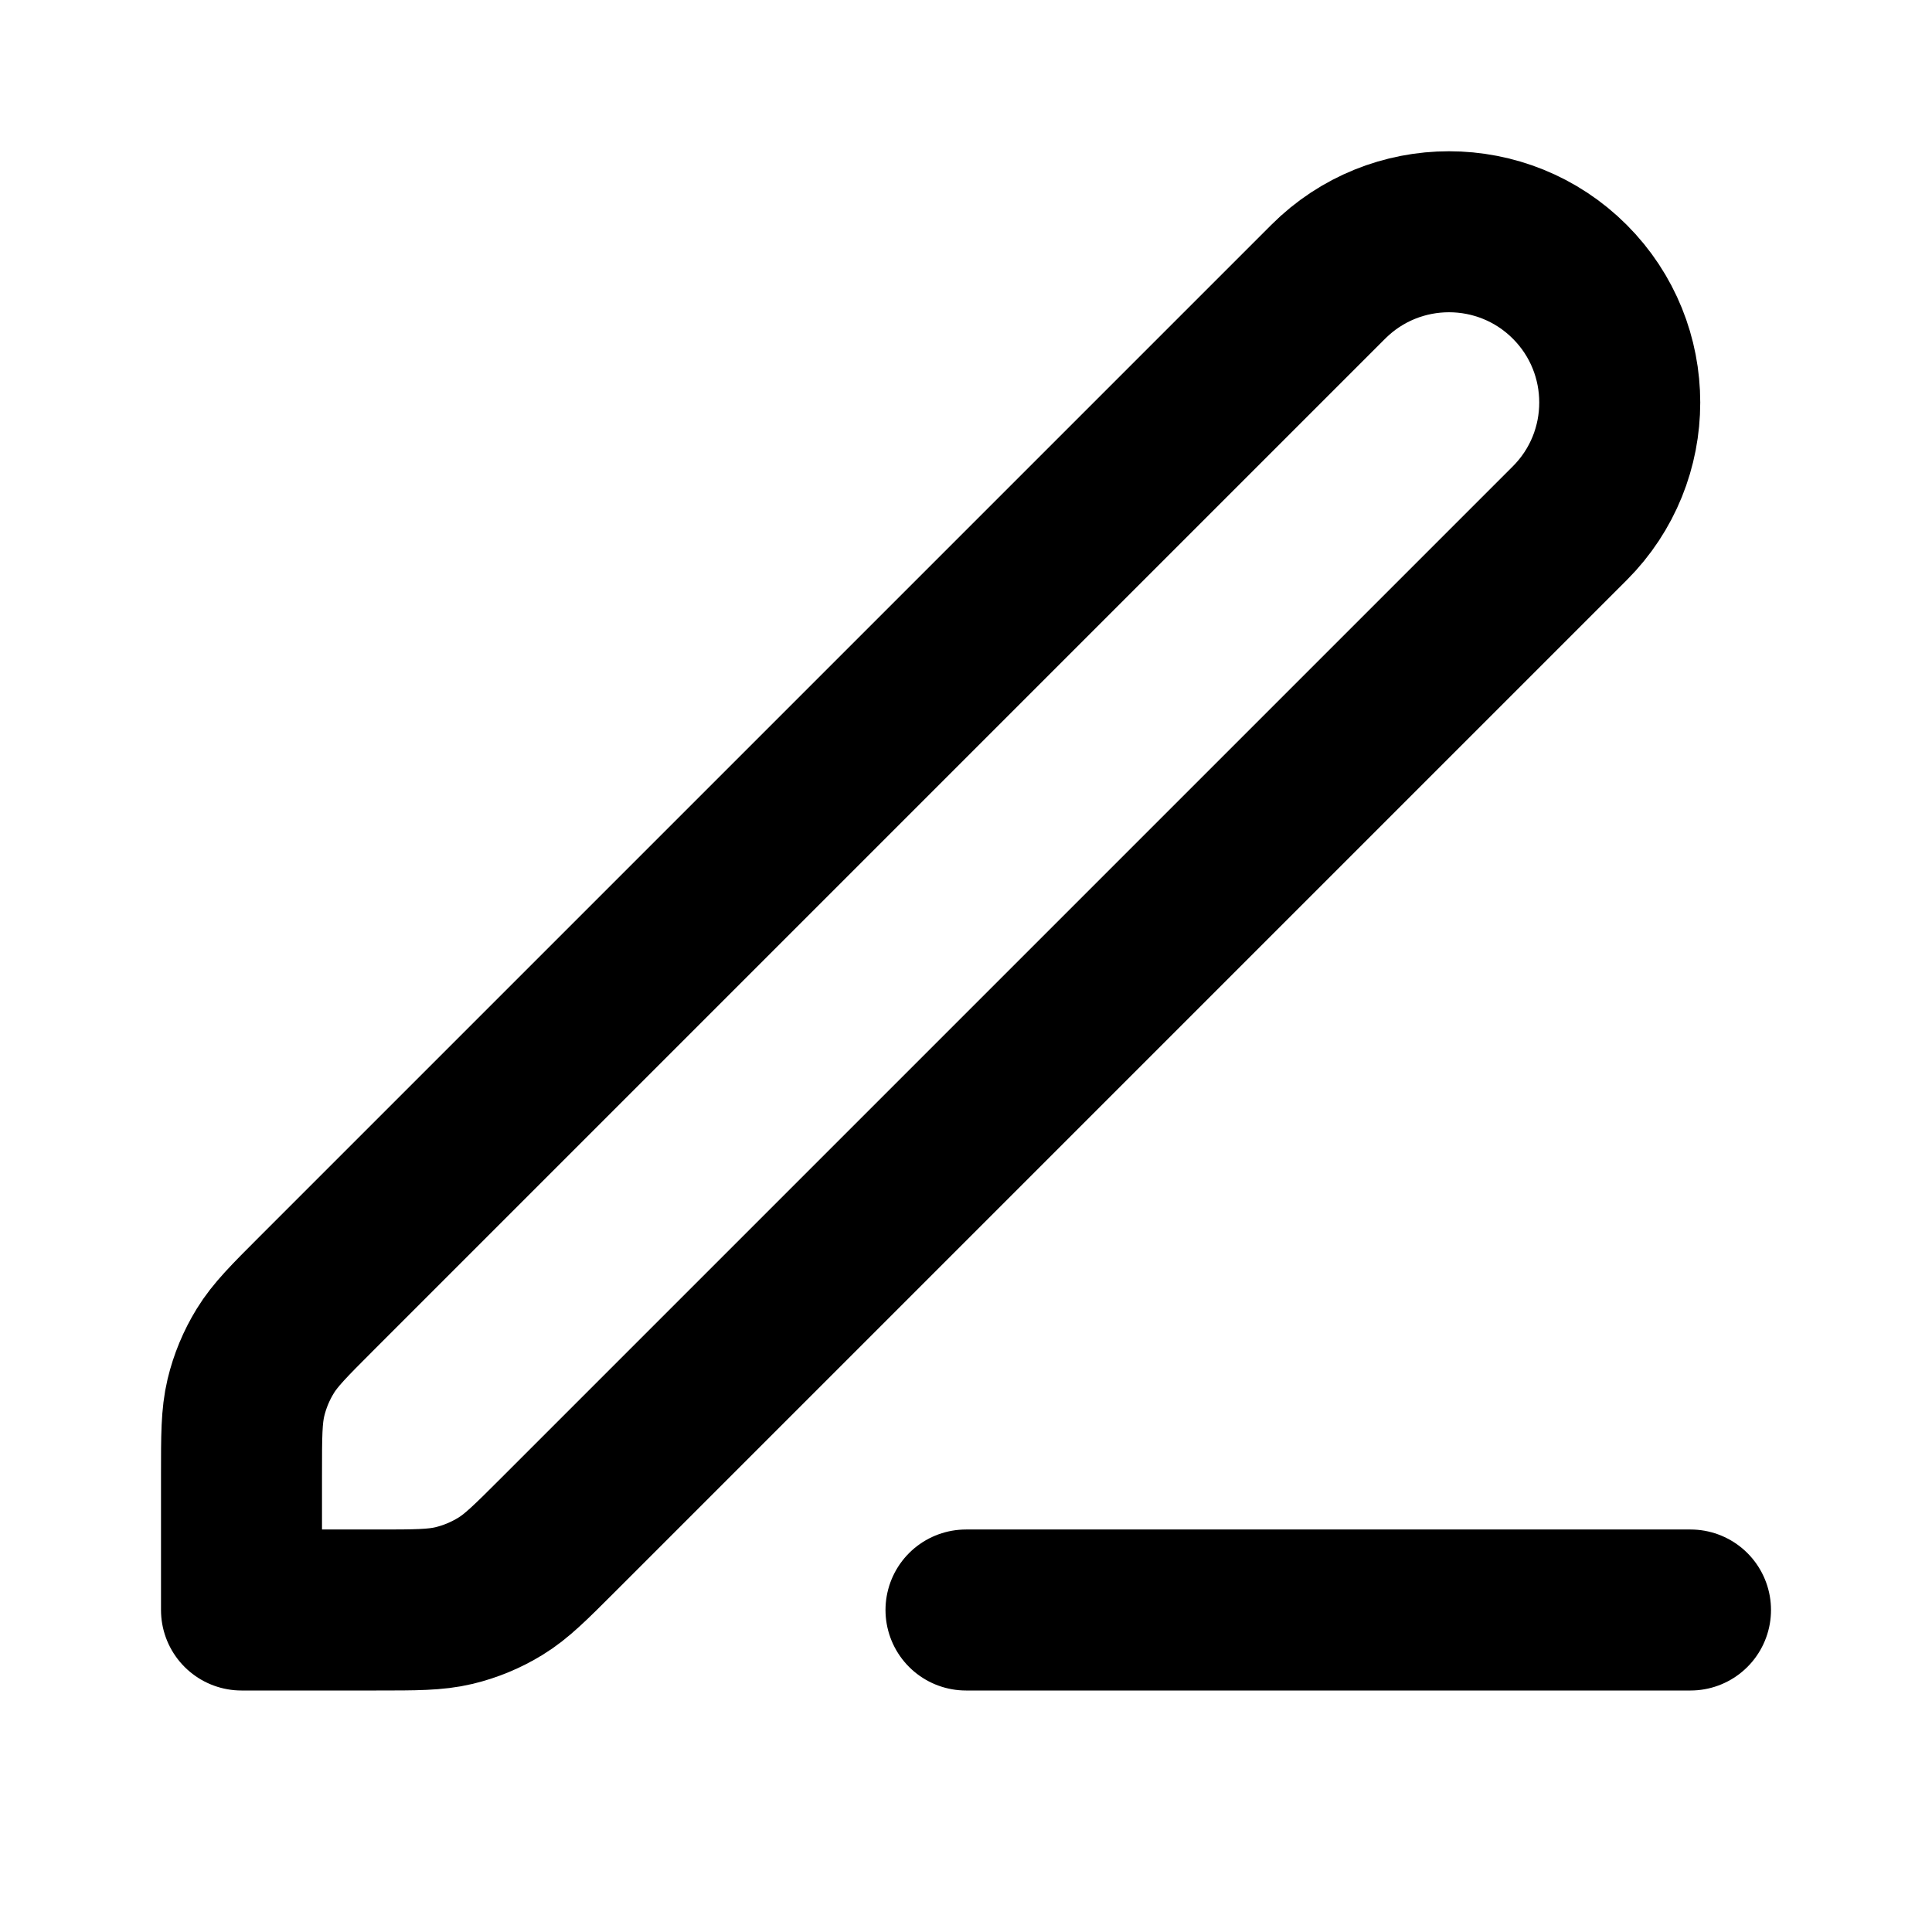
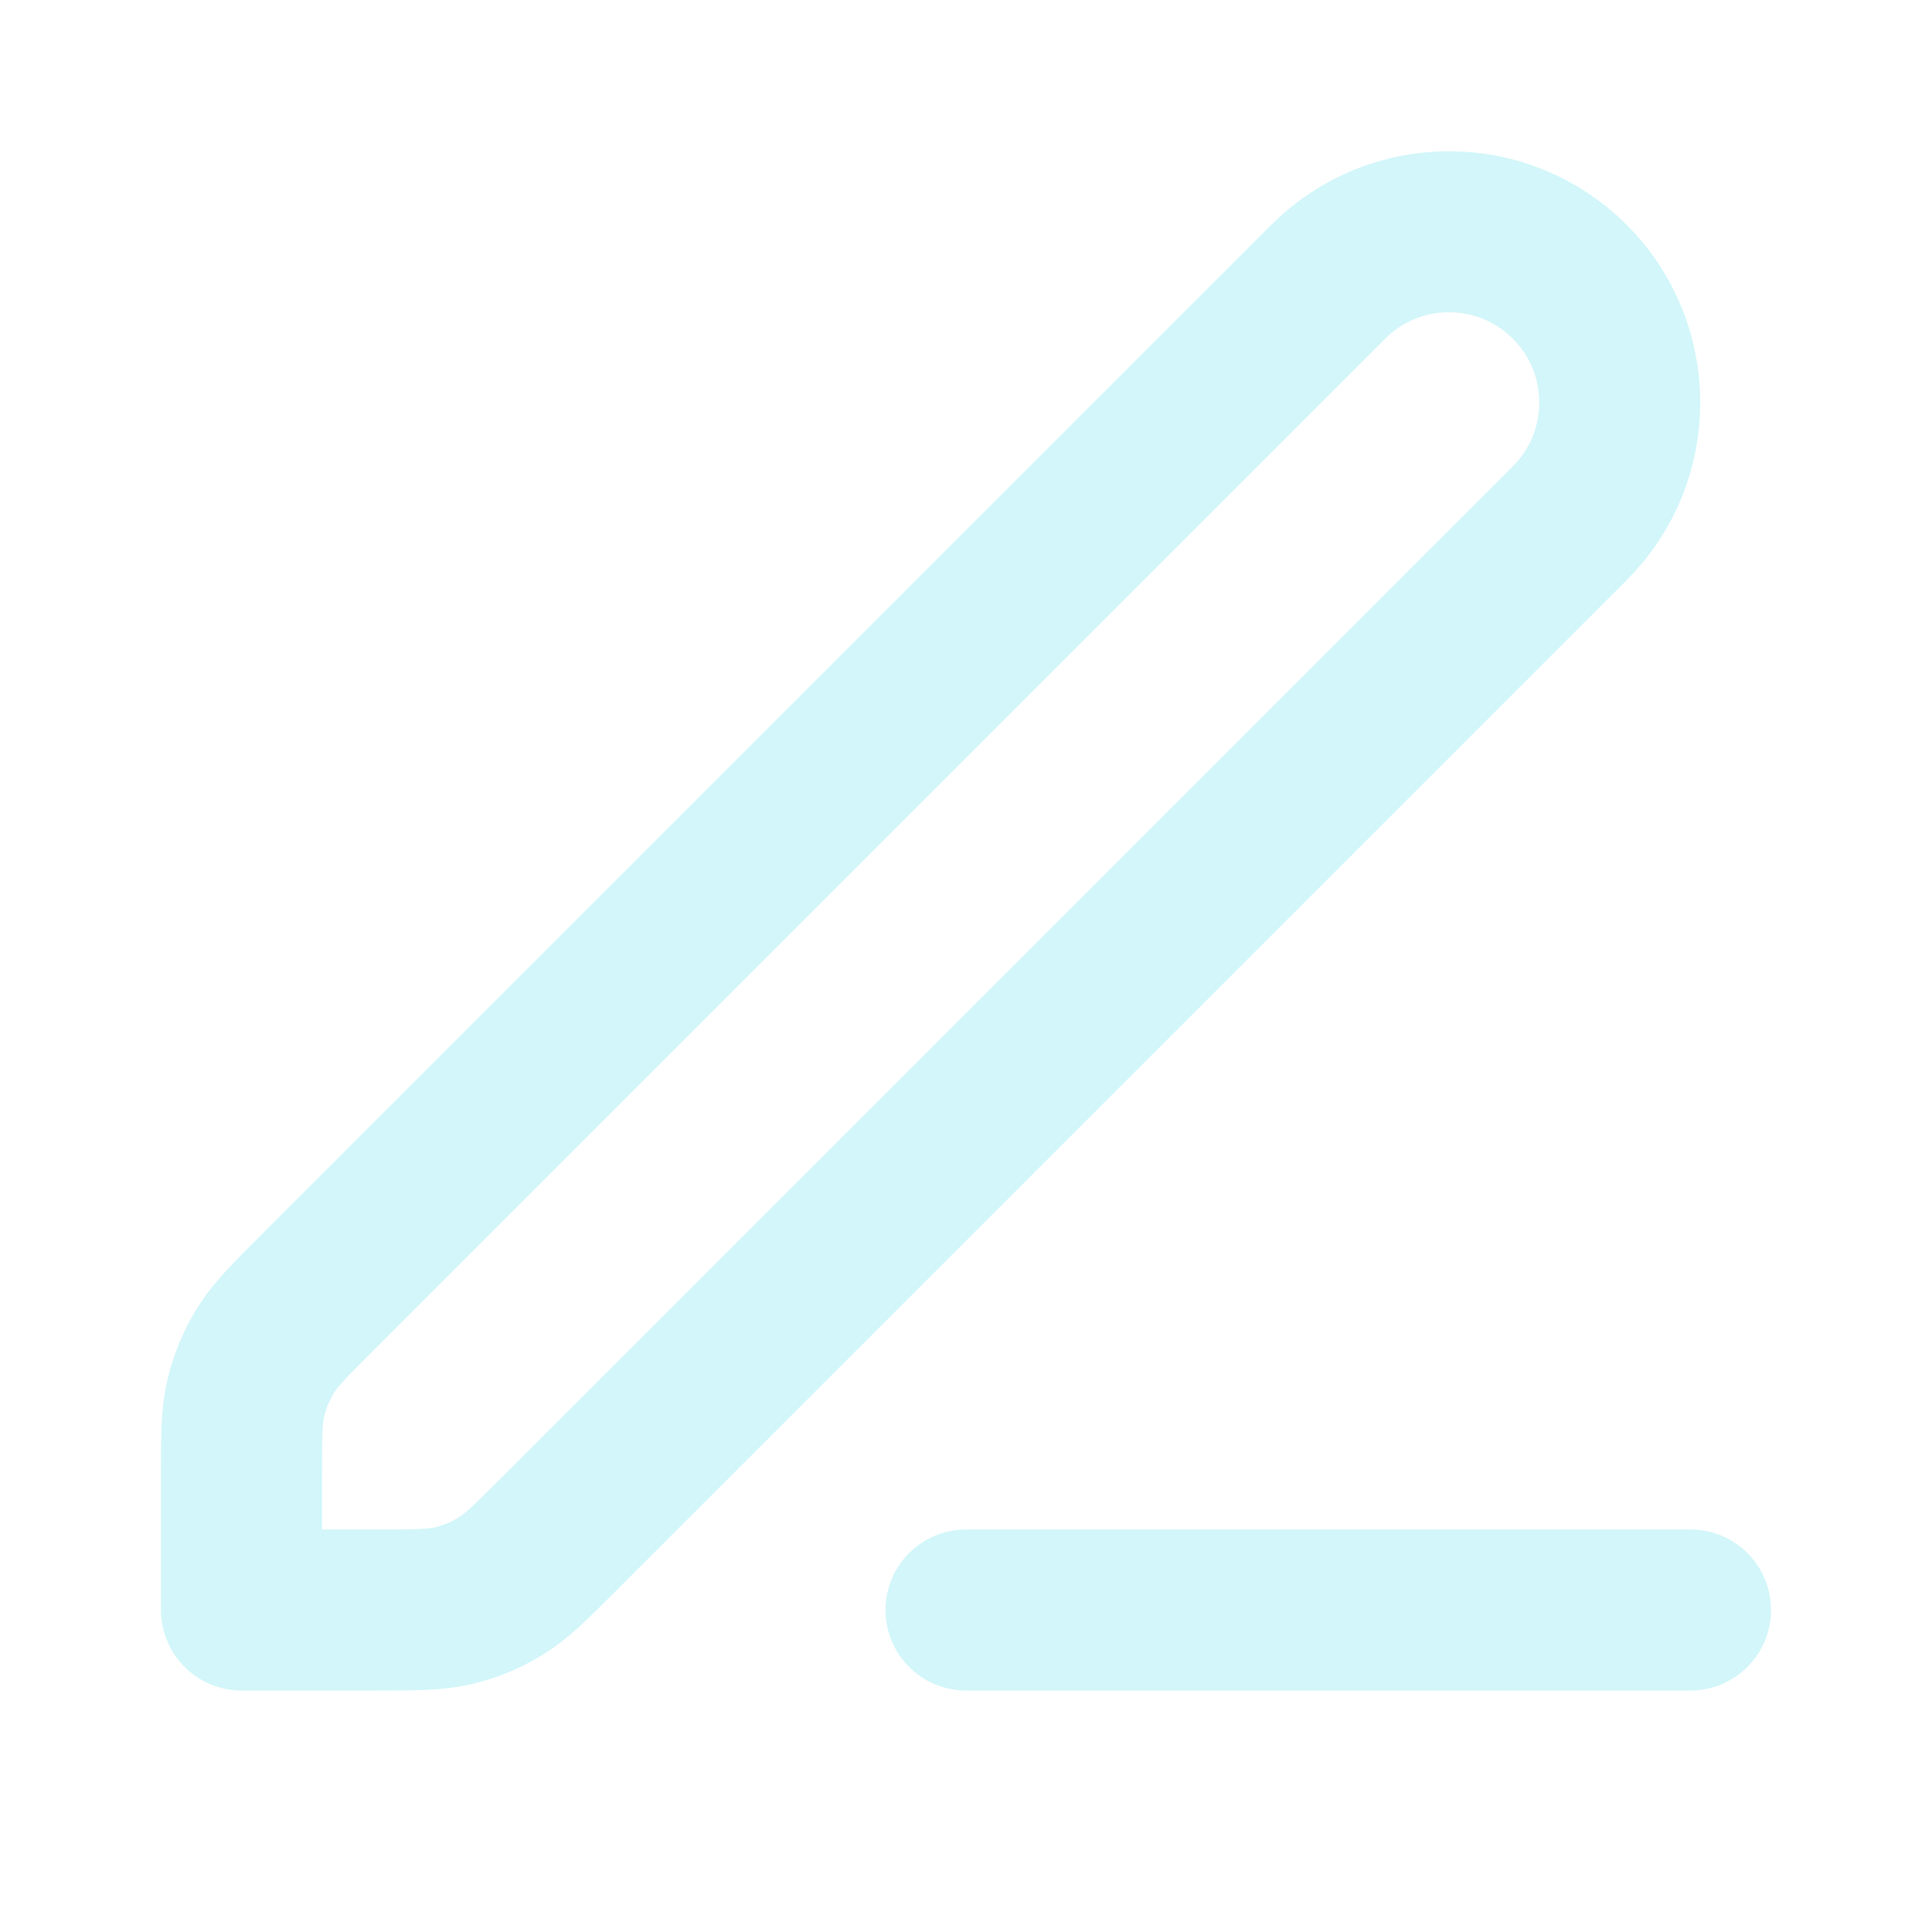
- <svg xmlns="http://www.w3.org/2000/svg" width="24" height="24" viewBox="0 0 24 24" fill="none" className="svg--icon">
-   <path d="M12 20H21M3 20H4.675C5.164 20 5.408 20 5.639 19.945C5.843 19.896 6.038 19.815 6.217 19.705C6.418 19.582 6.591 19.409 6.937 19.063L19.5 6.5C20.328 5.672 20.328 4.328 19.5 3.5C18.672 2.672 17.328 2.672 16.5 3.5L3.937 16.063C3.591 16.409 3.418 16.582 3.295 16.783C3.185 16.962 3.104 17.157 3.055 17.361C3 17.592 3 17.836 3 18.326V20Z" stroke="black" stroke-width="2" stroke-linecap="round" stroke-linejoin="round" />
+ <svg xmlns="http://www.w3.org/2000/svg" width="24" height="24" viewBox="0 0 24 24" fill="none">
+   <path d="M12 20H21M3 20H4.675C5.164 20 5.408 20 5.639 19.945C5.843 19.896 6.038 19.815 6.217 19.705C6.418 19.582 6.591 19.409 6.937 19.063L19.5 6.5C20.328 5.672 20.328 4.328 19.5 3.5C18.672 2.672 17.328 2.672 16.5 3.5L3.937 16.063C3.591 16.409 3.418 16.582 3.295 16.783C3.185 16.962 3.104 17.157 3.055 17.361C3 17.592 3 17.836 3 18.326V20Z" stroke="#d2f6f9" stroke-width="2" stroke-linecap="round" stroke-linejoin="round" />
</svg>
